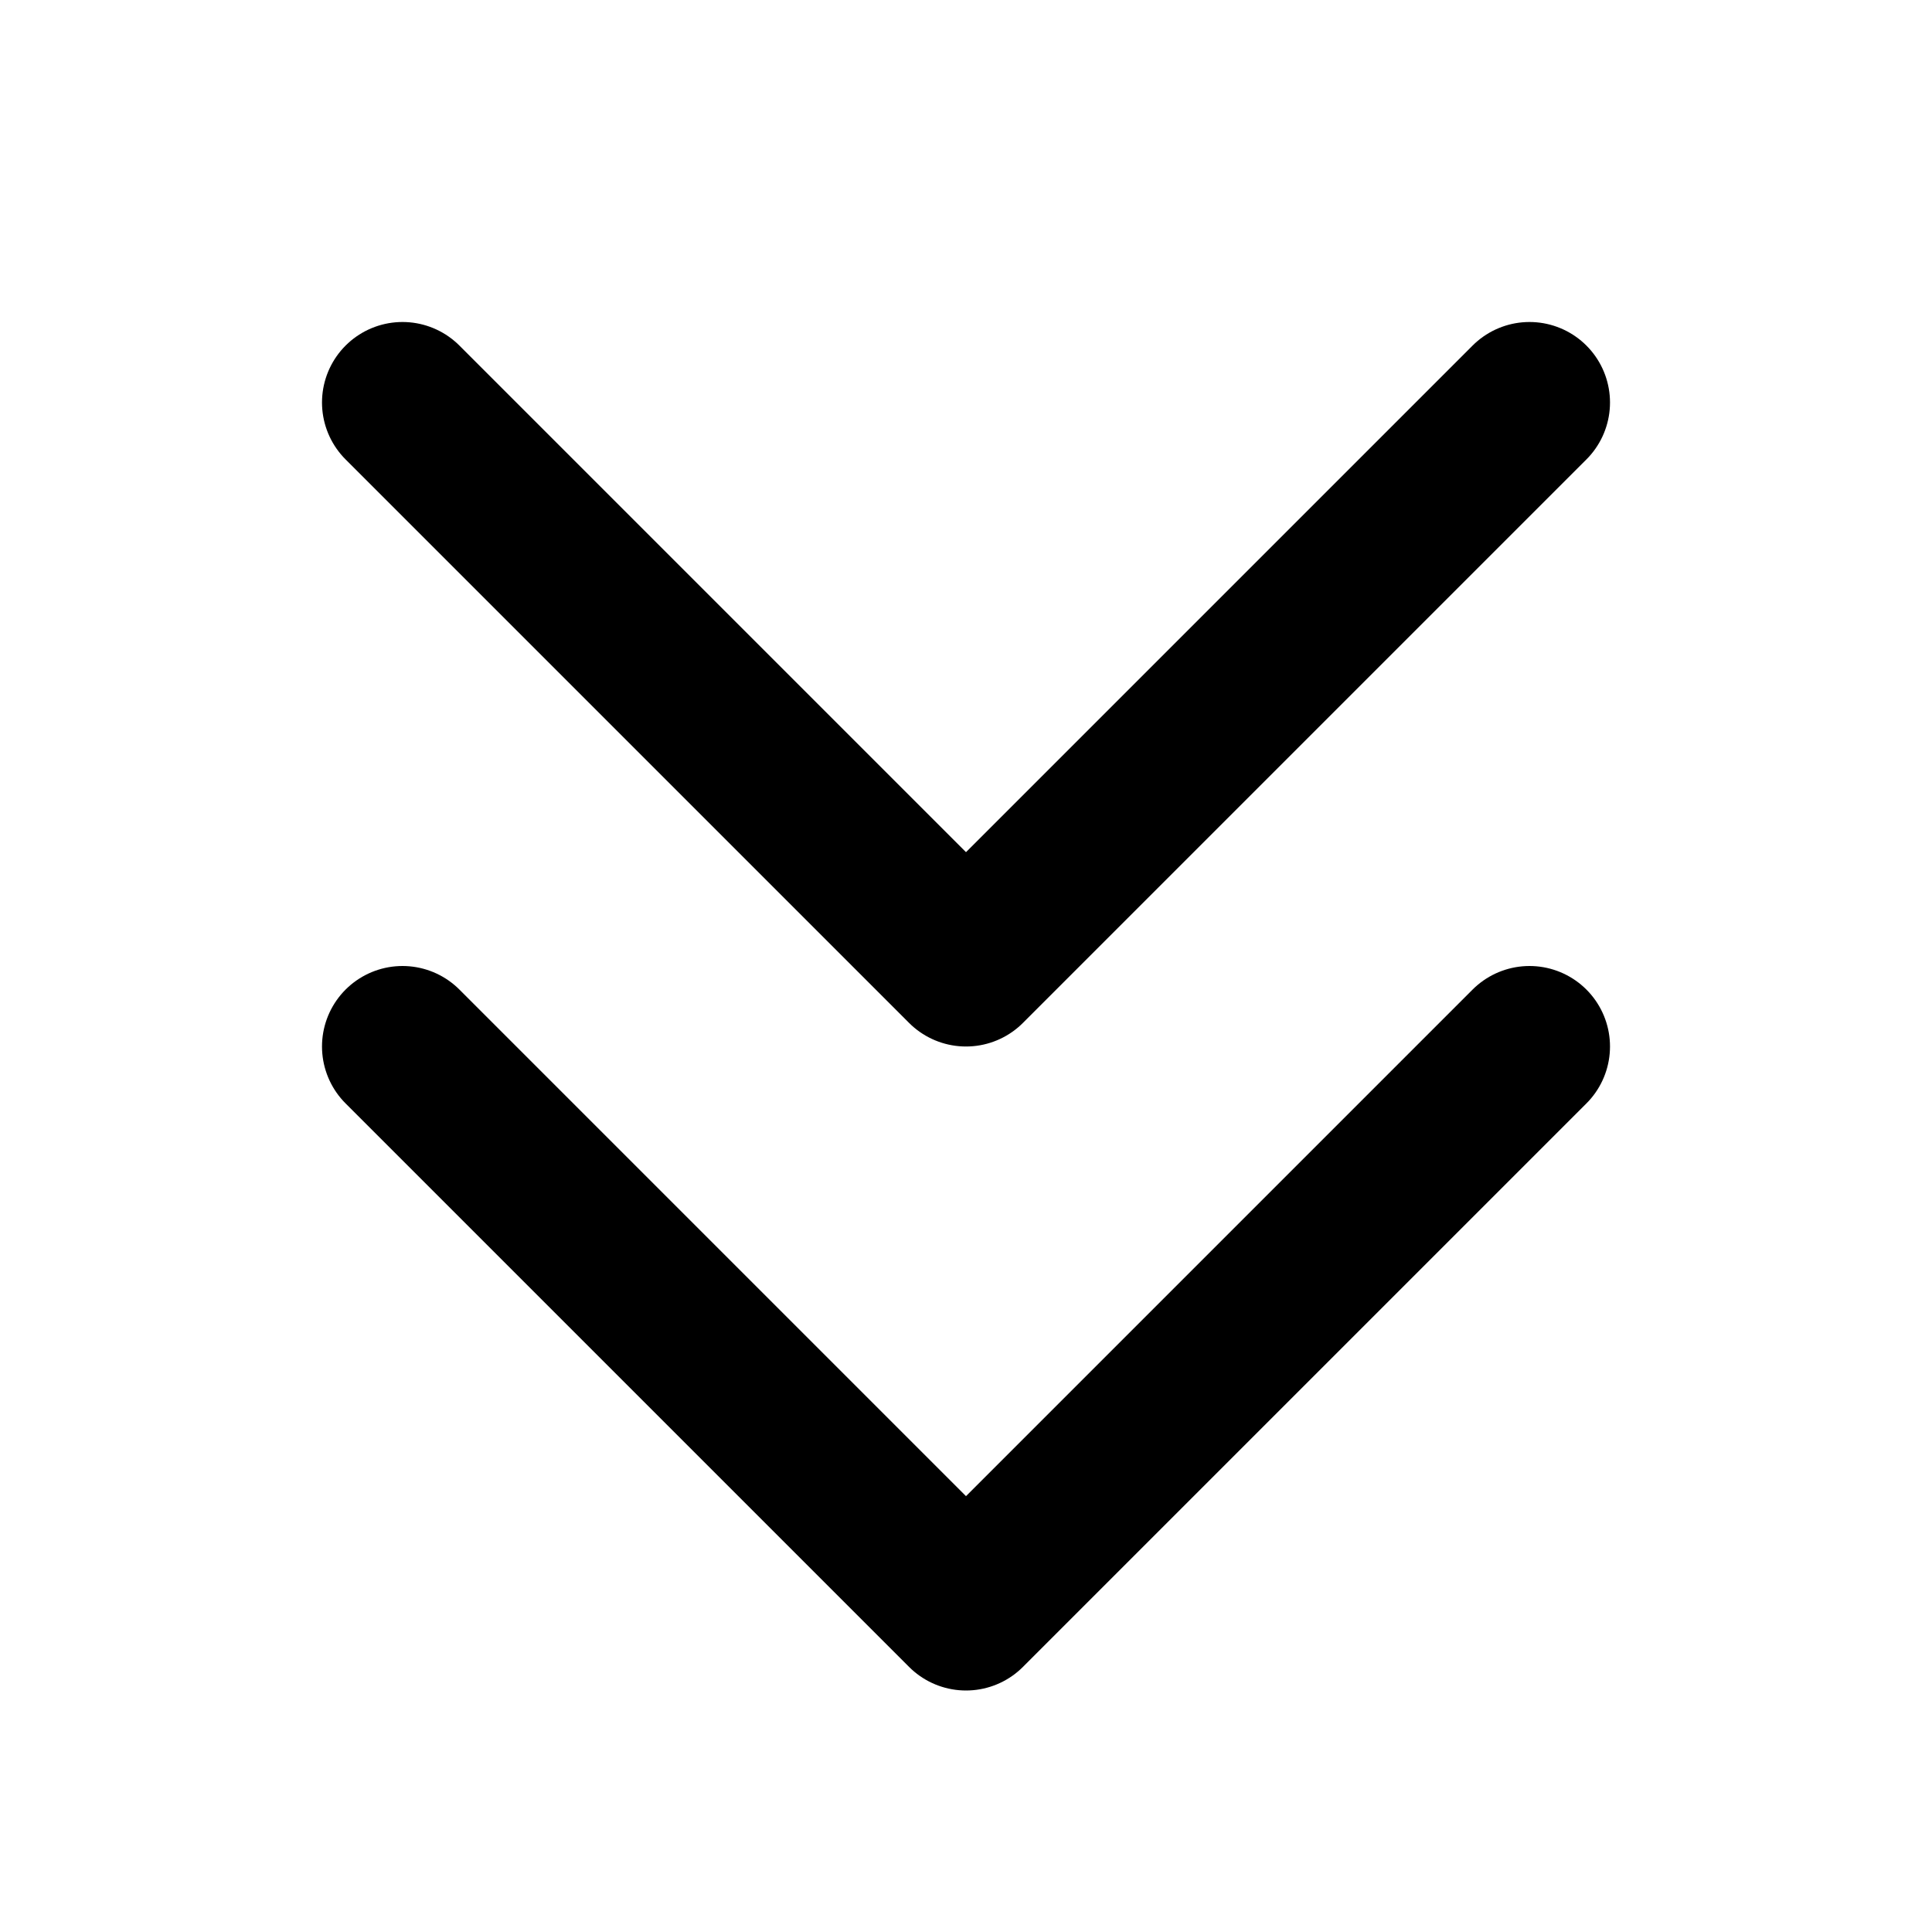
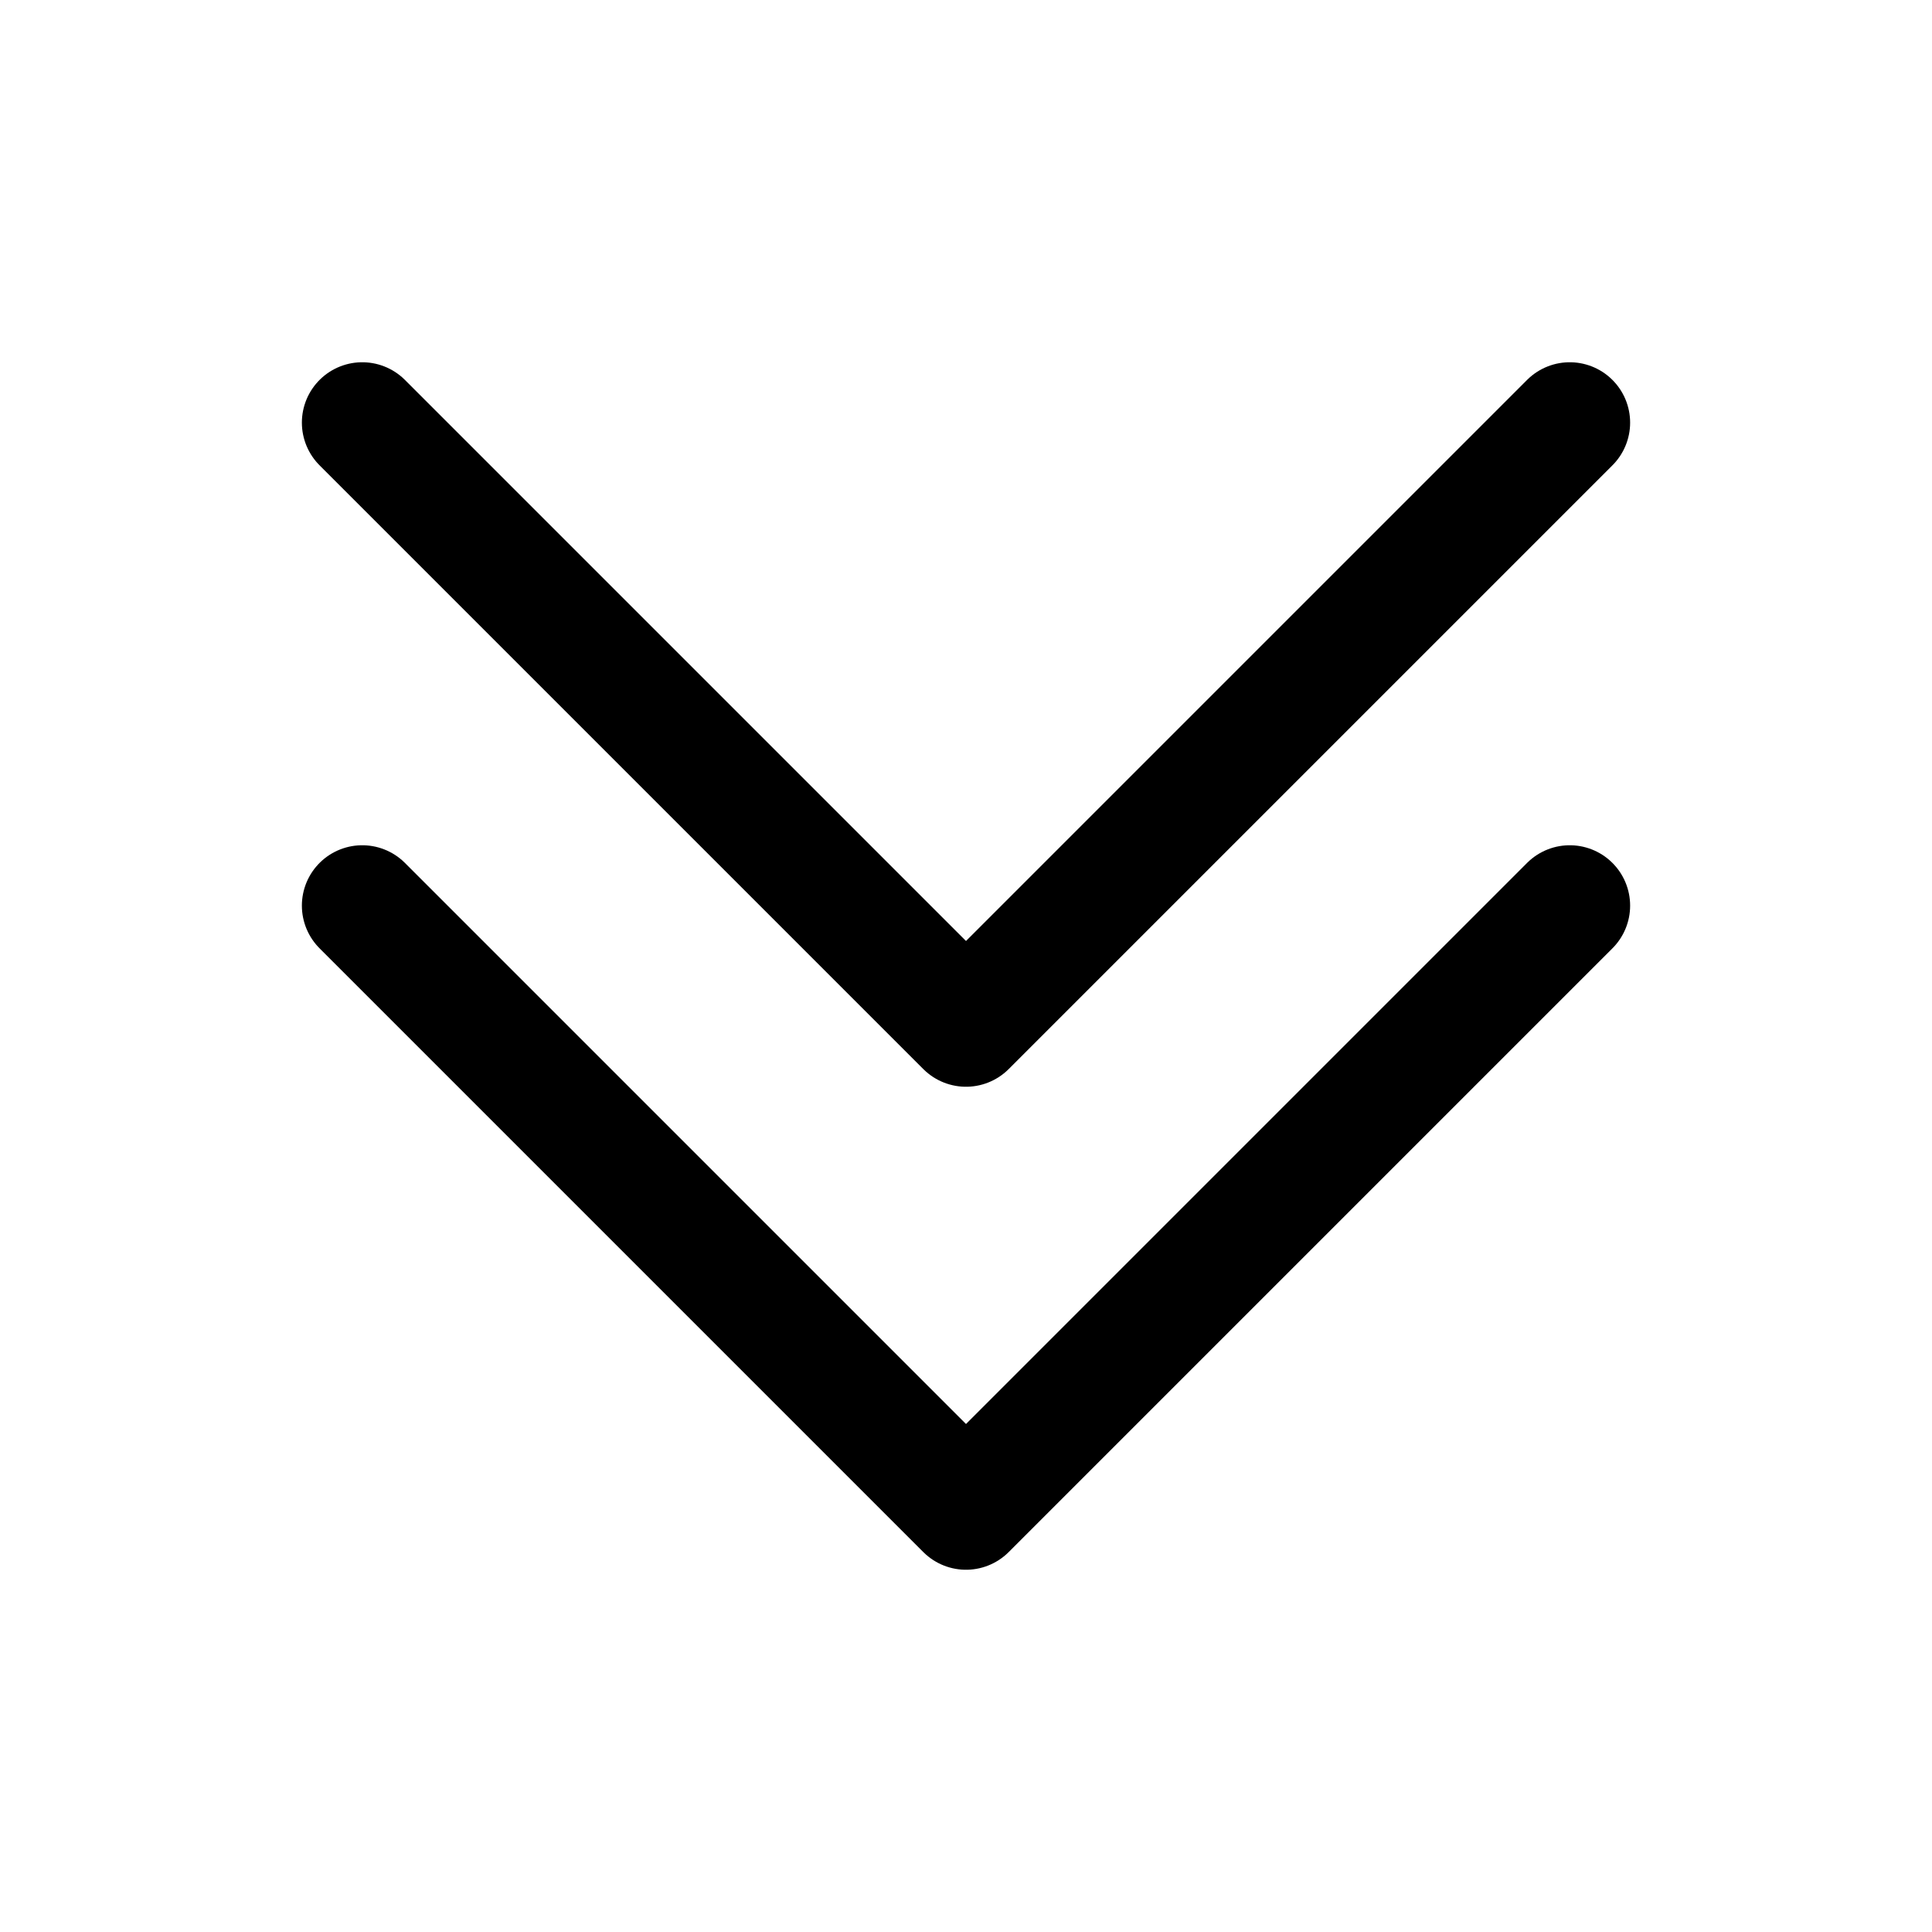
- <svg xmlns="http://www.w3.org/2000/svg" fill="none" viewBox="0 0 24 24" stroke="currentColor">
-   <path stroke-linecap="round" stroke-linejoin="round" stroke-width="2" d="M19 13l-7 7-7-7m14-8l-7 7-7-7" />
+ <svg xmlns="http://www.w3.org/2000/svg" fill="none" viewBox="0 0 24 24" stroke-width="1.5" stroke="currentColor" aria-hidden="true">
+   <path stroke-linecap="round" stroke-linejoin="round" d="M19.5 5.25l-7.5 7.5-7.5-7.5m15 6l-7.5 7.5-7.5-7.5" />
</svg>
